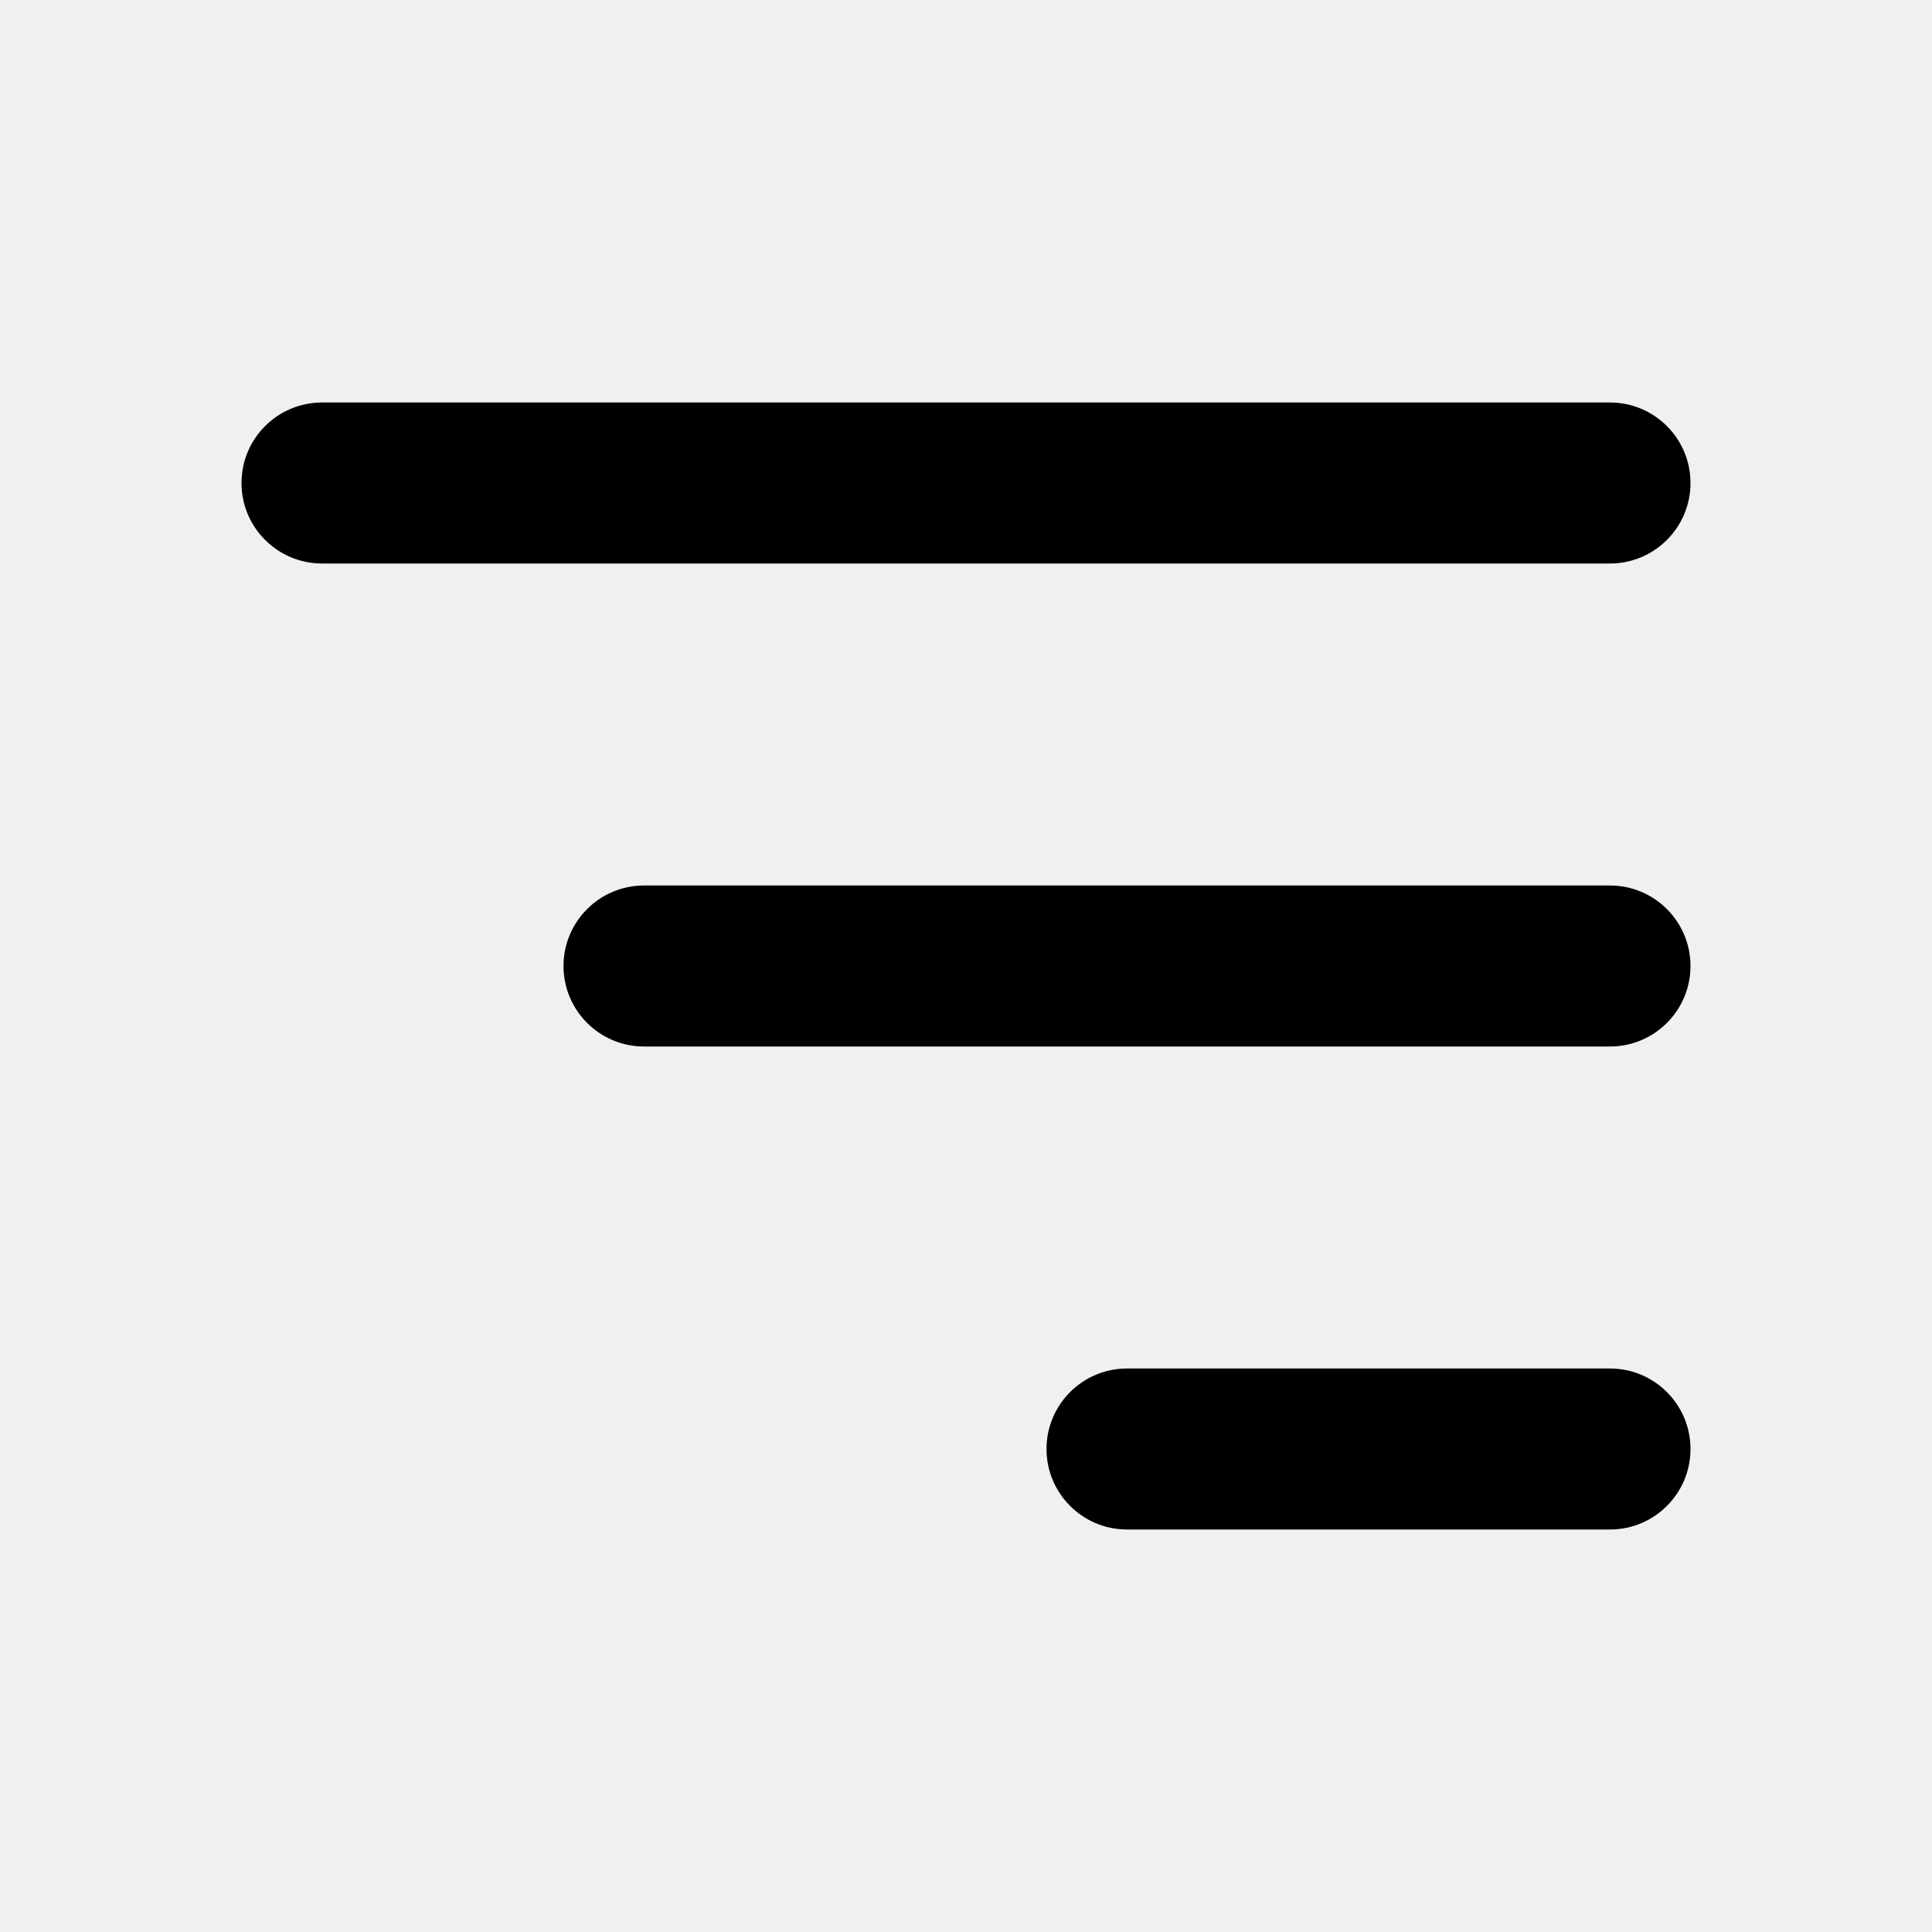
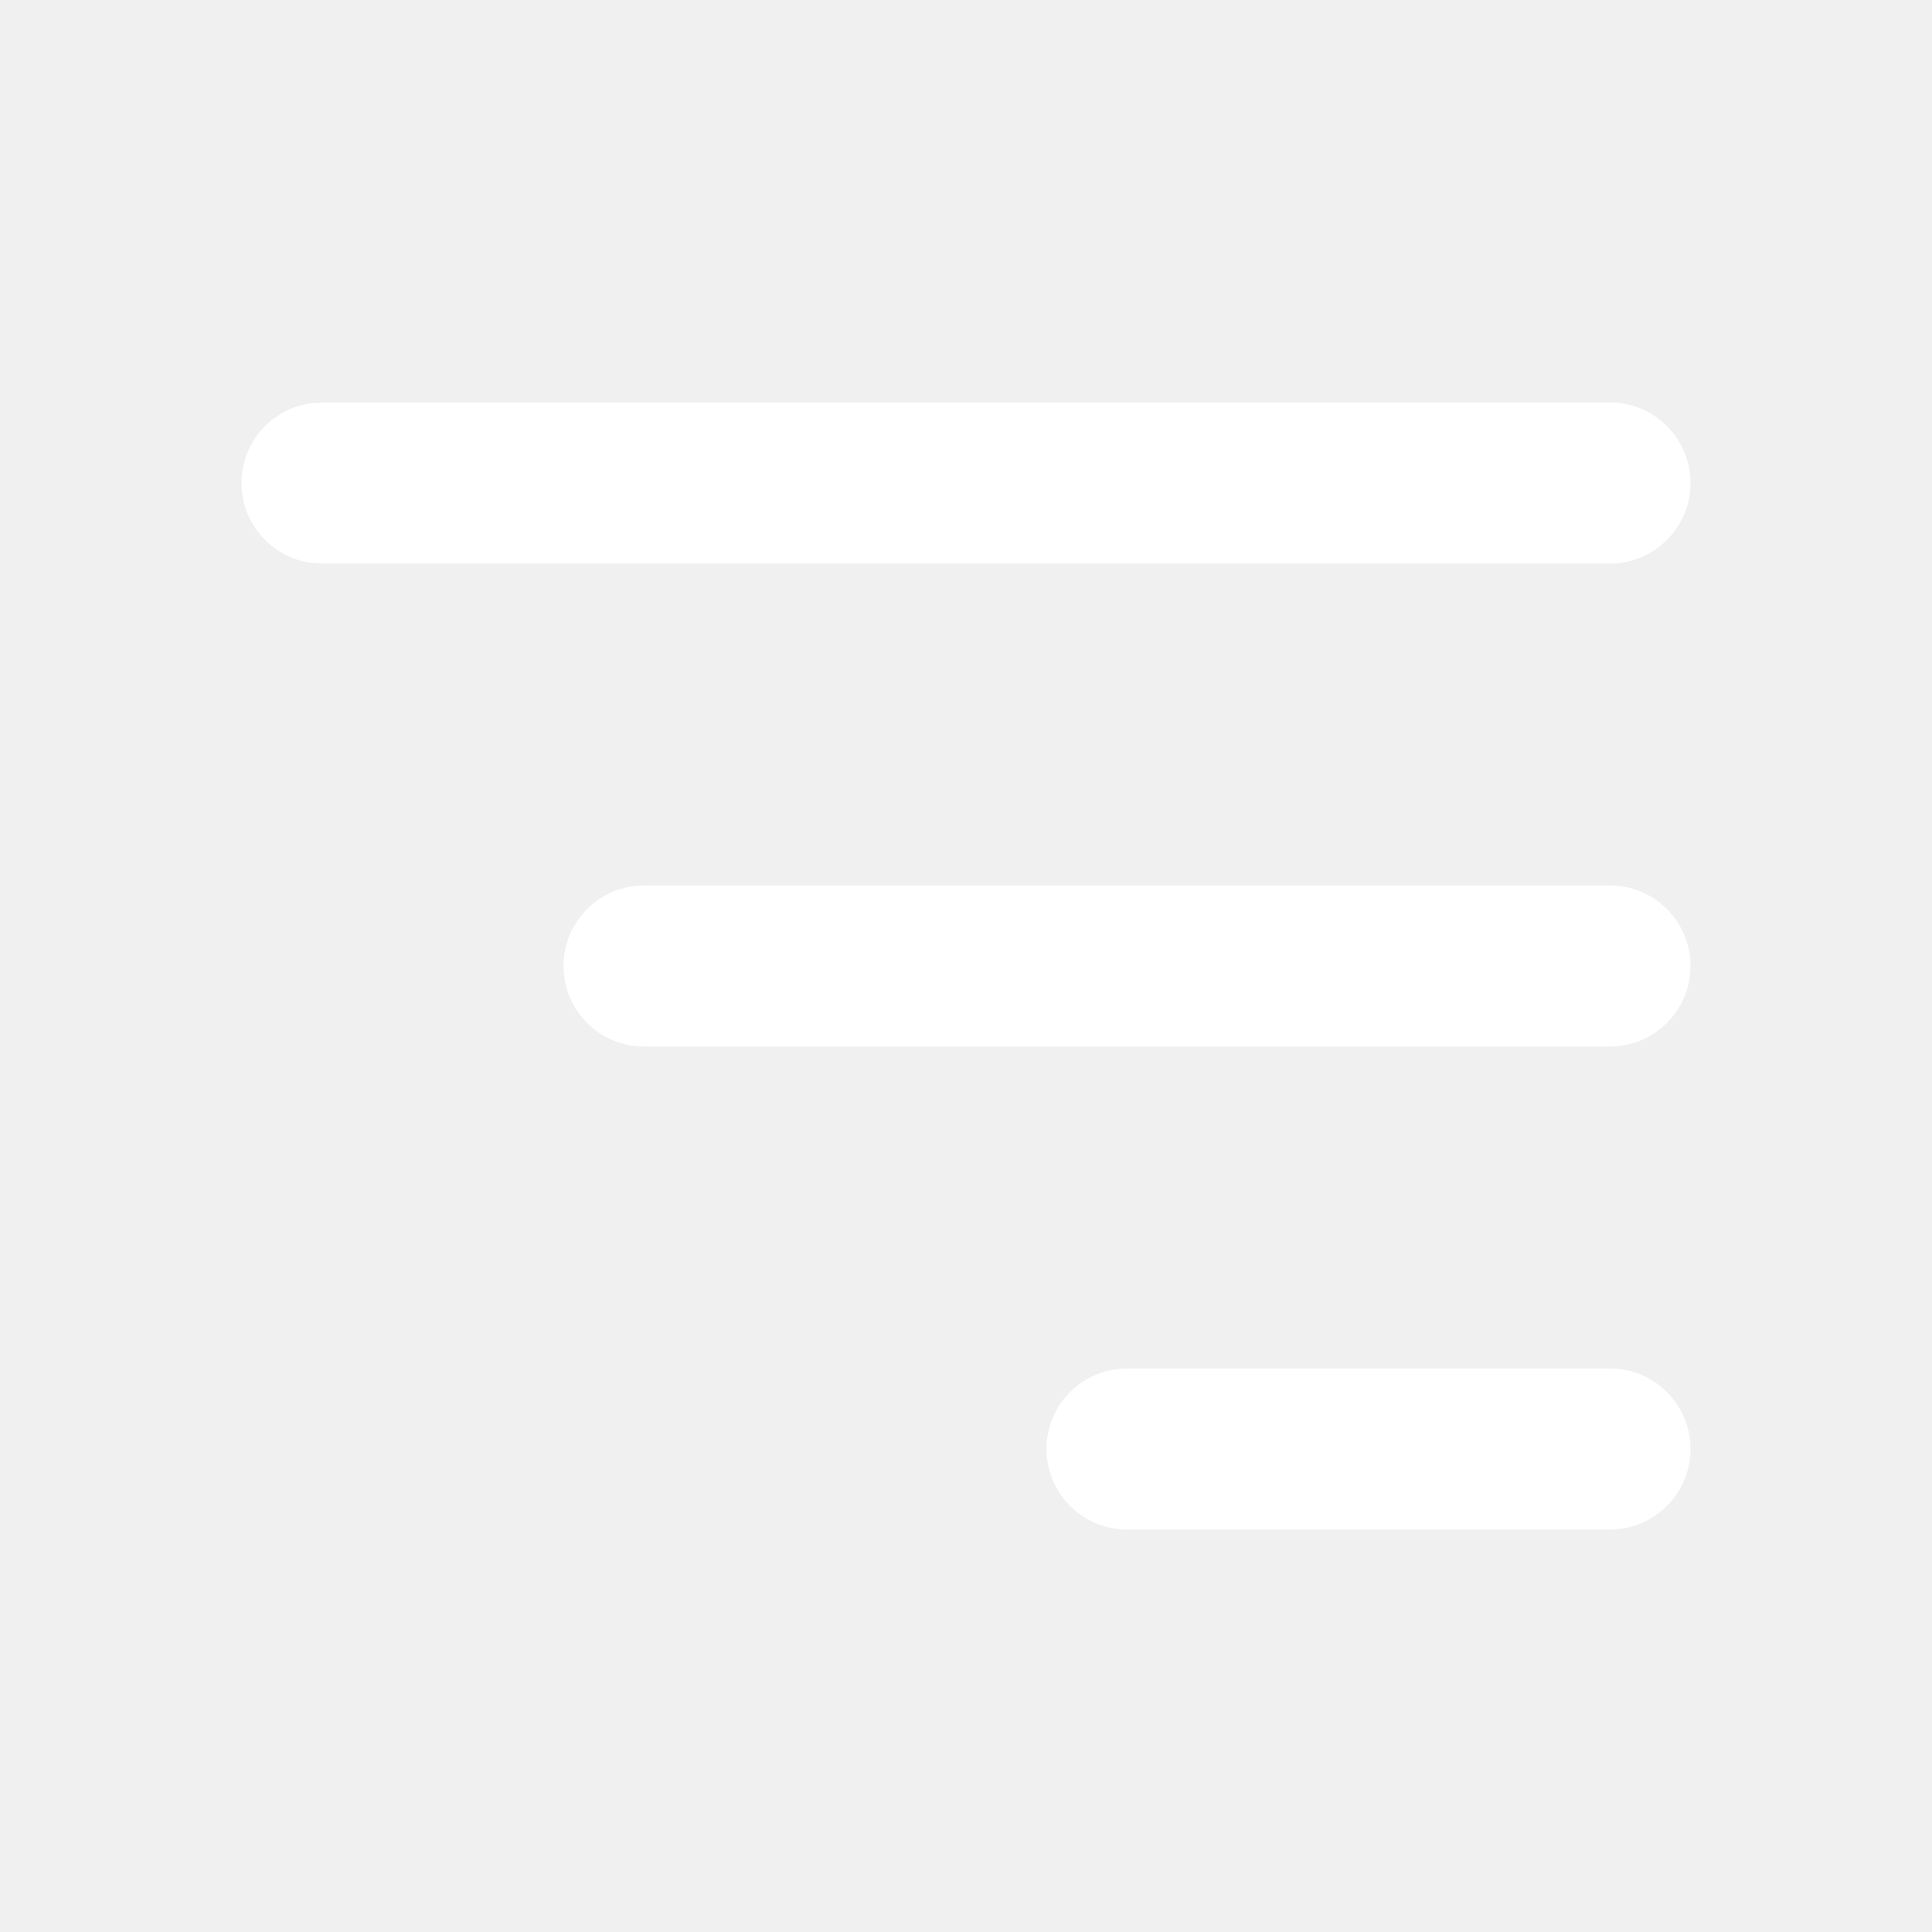
- <svg xmlns="http://www.w3.org/2000/svg" width="800px" height="800px" viewBox="0 0 24 24" fill="none">
-   <path fill-rule="evenodd" clip-rule="evenodd" d="M4 5C3.448 5 3 5.448 3 6C3 6.552 3.448 7 4 7H20C20.552 7 21 6.552 21 6C21 5.448 20.552 5 20 5H4ZM7 12C7 11.448 7.448 11 8 11H20C20.552 11 21 11.448 21 12C21 12.552 20.552 13 20 13H8C7.448 13 7 12.552 7 12ZM13 18C13 17.448 13.448 17 14 17H20C20.552 17 21 17.448 21 18C21 18.552 20.552 19 20 19H14C13.448 19 13 18.552 13 18Z" fill="#000000" />
+ <svg xmlns="http://www.w3.org/2000/svg" width="800px" height="800px" viewBox="0 0 24 24" fill="white">
+   <path fill-rule="evenodd" clip-rule="evenodd" d="M4 5C3.448 5 3 5.448 3 6C3 6.552 3.448 7 4 7H20C20.552 7 21 6.552 21 6C21 5.448 20.552 5 20 5H4ZM7 12C7 11.448 7.448 11 8 11H20C20.552 11 21 11.448 21 12C21 12.552 20.552 13 20 13H8C7.448 13 7 12.552 7 12ZM13 18C13 17.448 13.448 17 14 17H20C20.552 17 21 17.448 21 18C21 18.552 20.552 19 20 19H14C13.448 19 13 18.552 13 18Z" fill="white" />
</svg>
